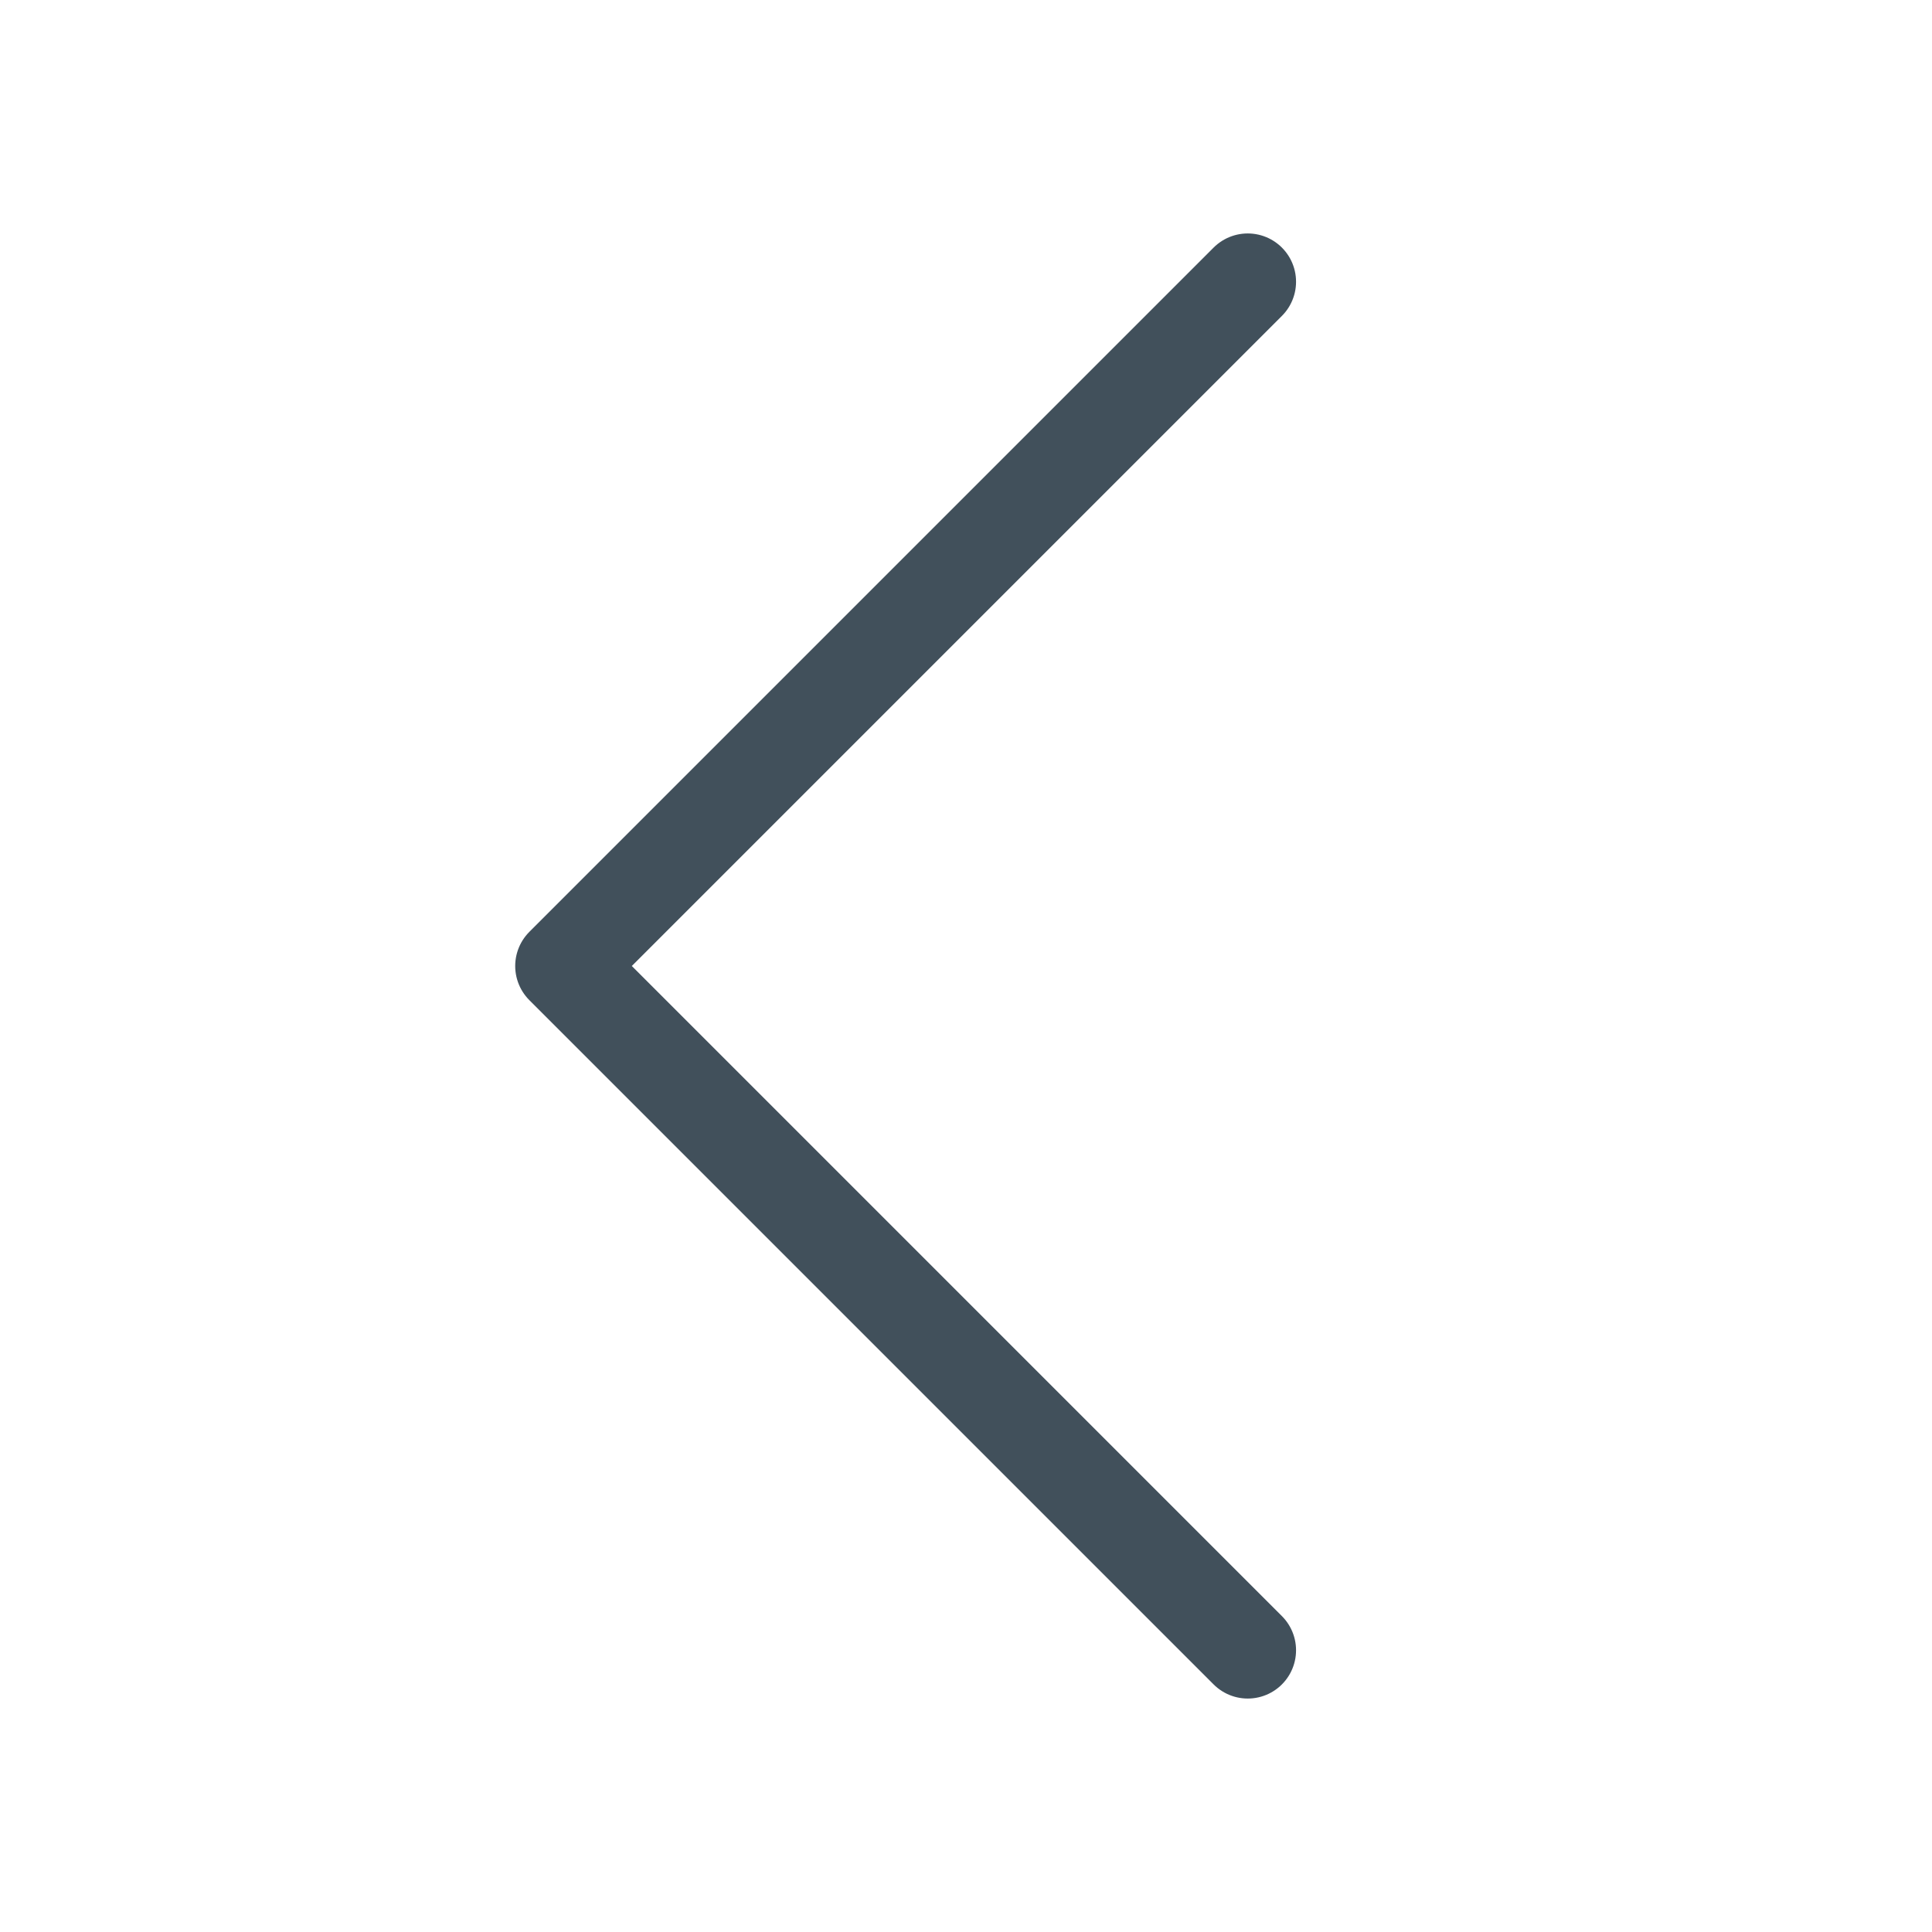
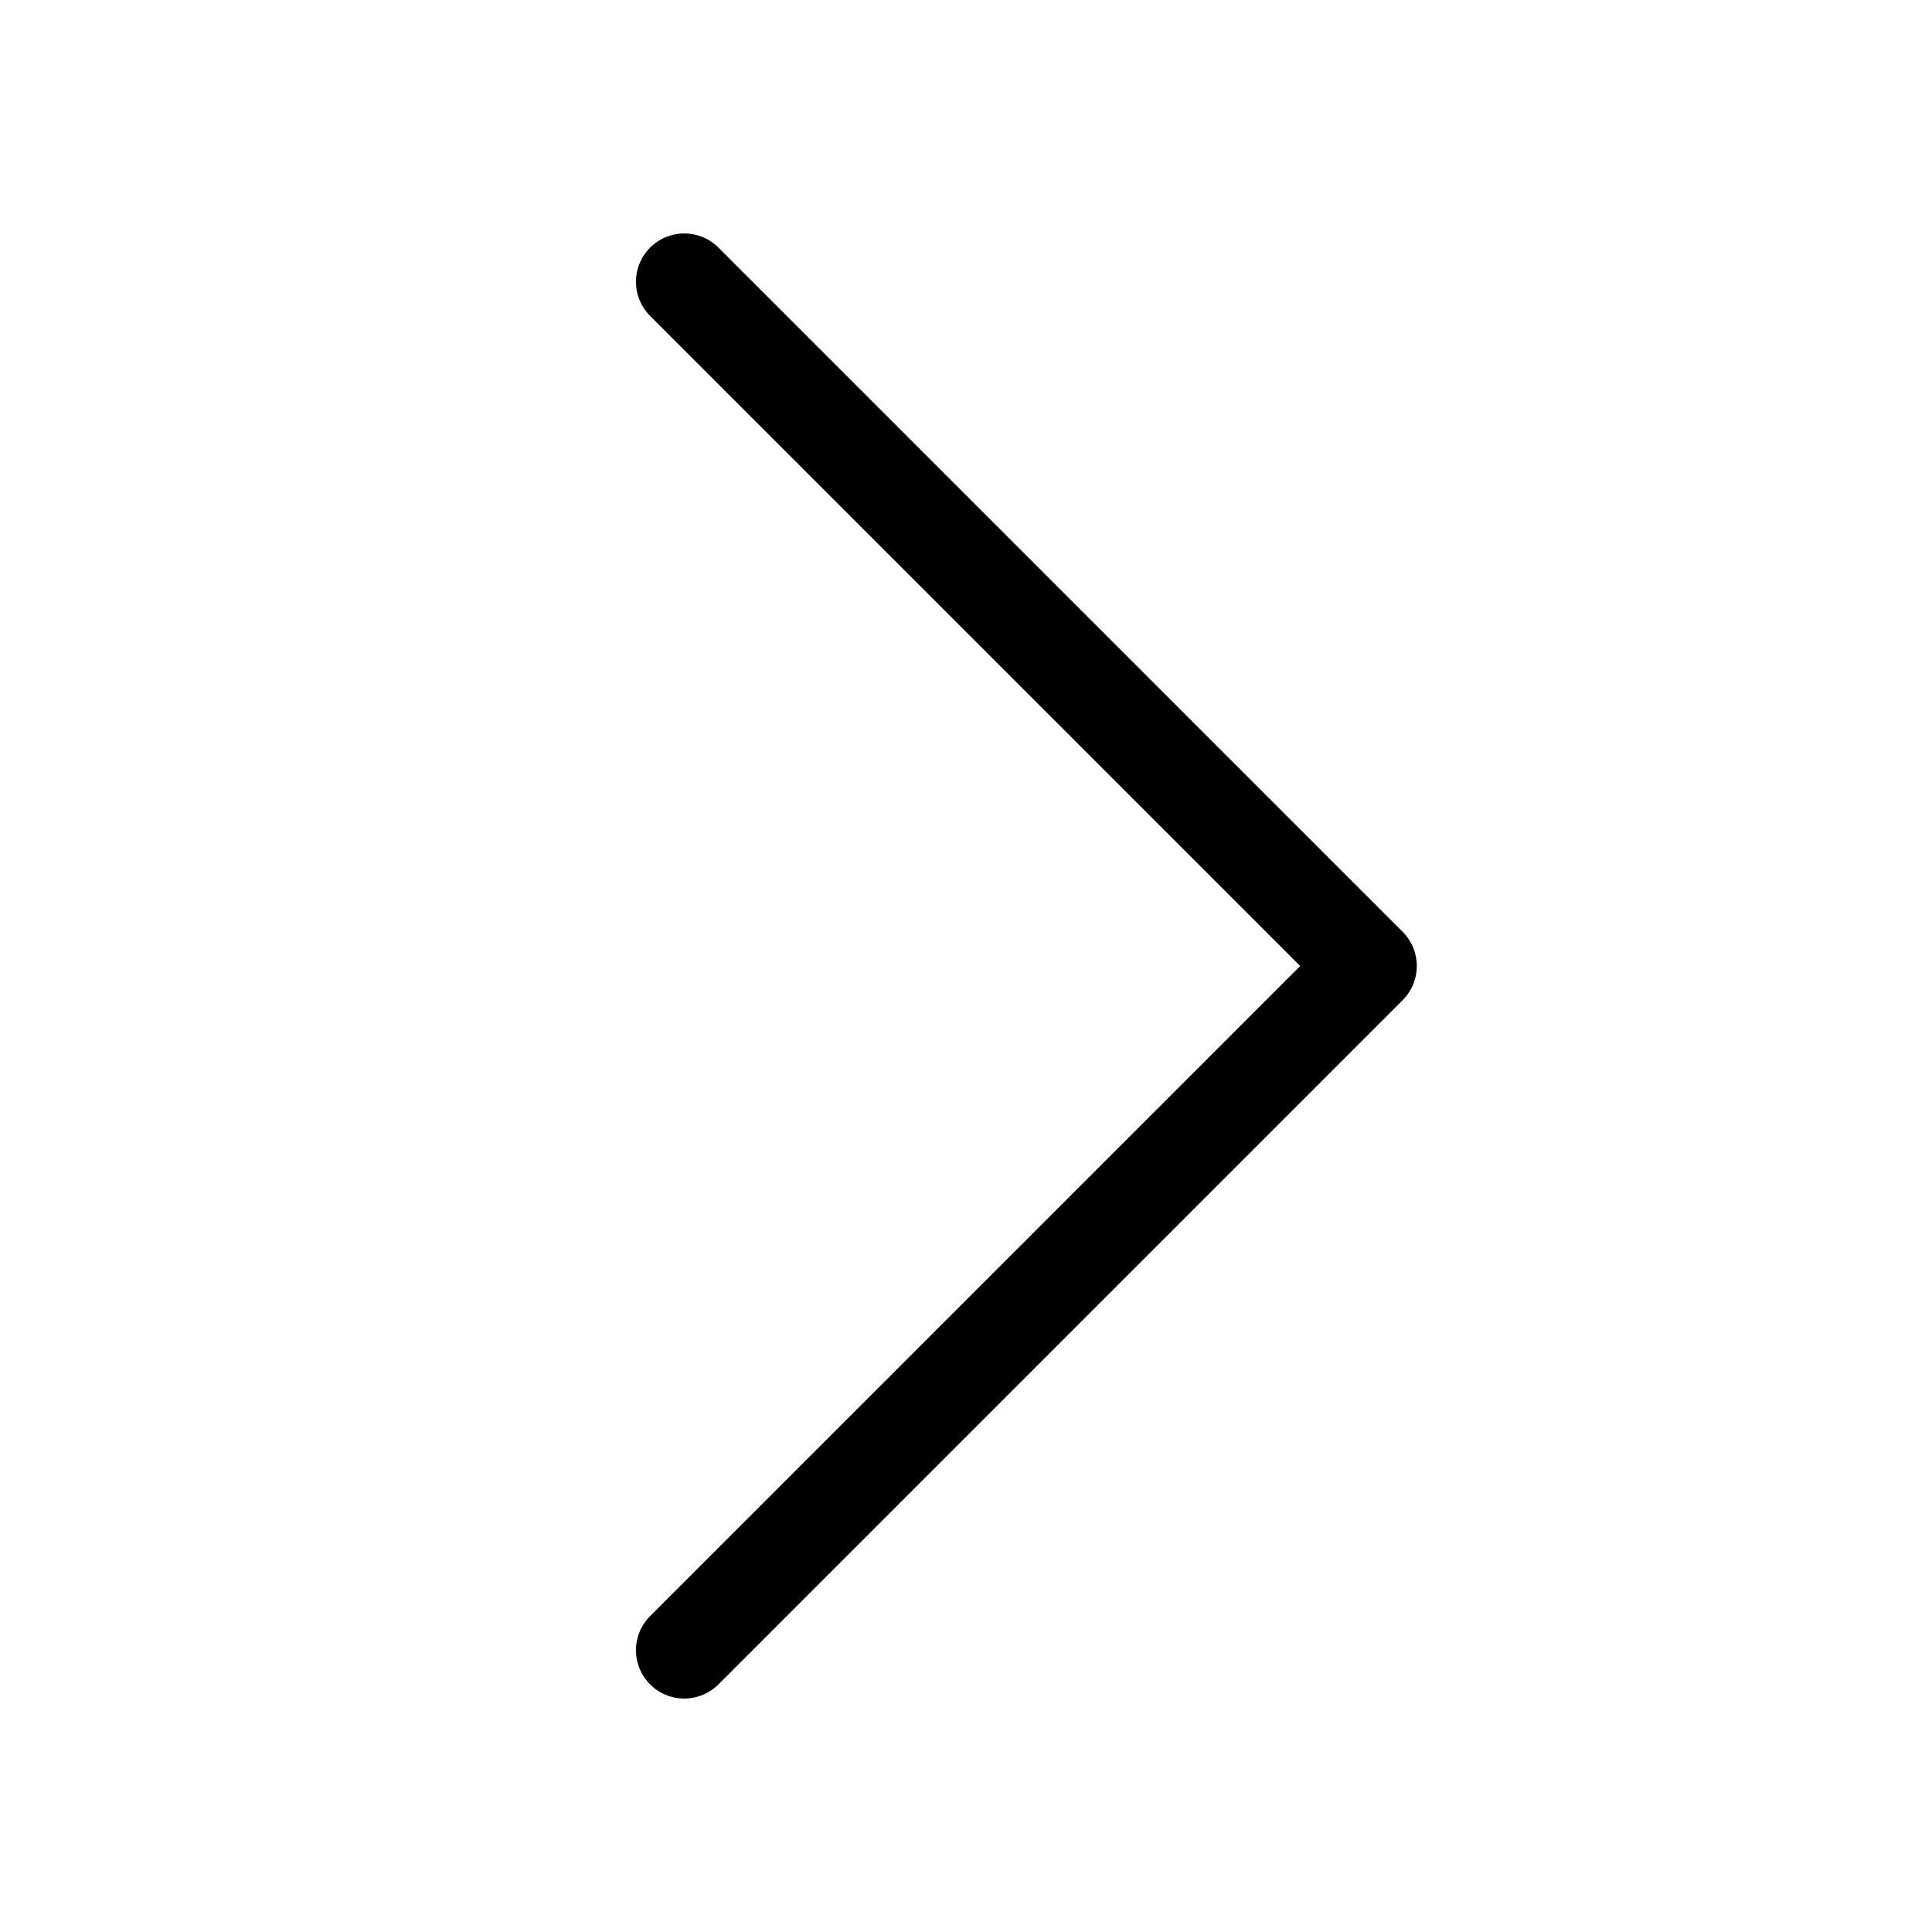
<svg xmlns="http://www.w3.org/2000/svg" width="24" height="24" viewBox="0 0 24 24" fill="none">
-   <path d="M15.5 20.5L7 12L15.5 3.5" stroke="#41505B" stroke-width="1.2" stroke-linecap="round" stroke-linejoin="round" />
+   <path d="M8.5 3.5L17 12L8.5 20.5" stroke="currentColor" stroke-width="1.2" stroke-linecap="round" stroke-linejoin="round" />
</svg>
